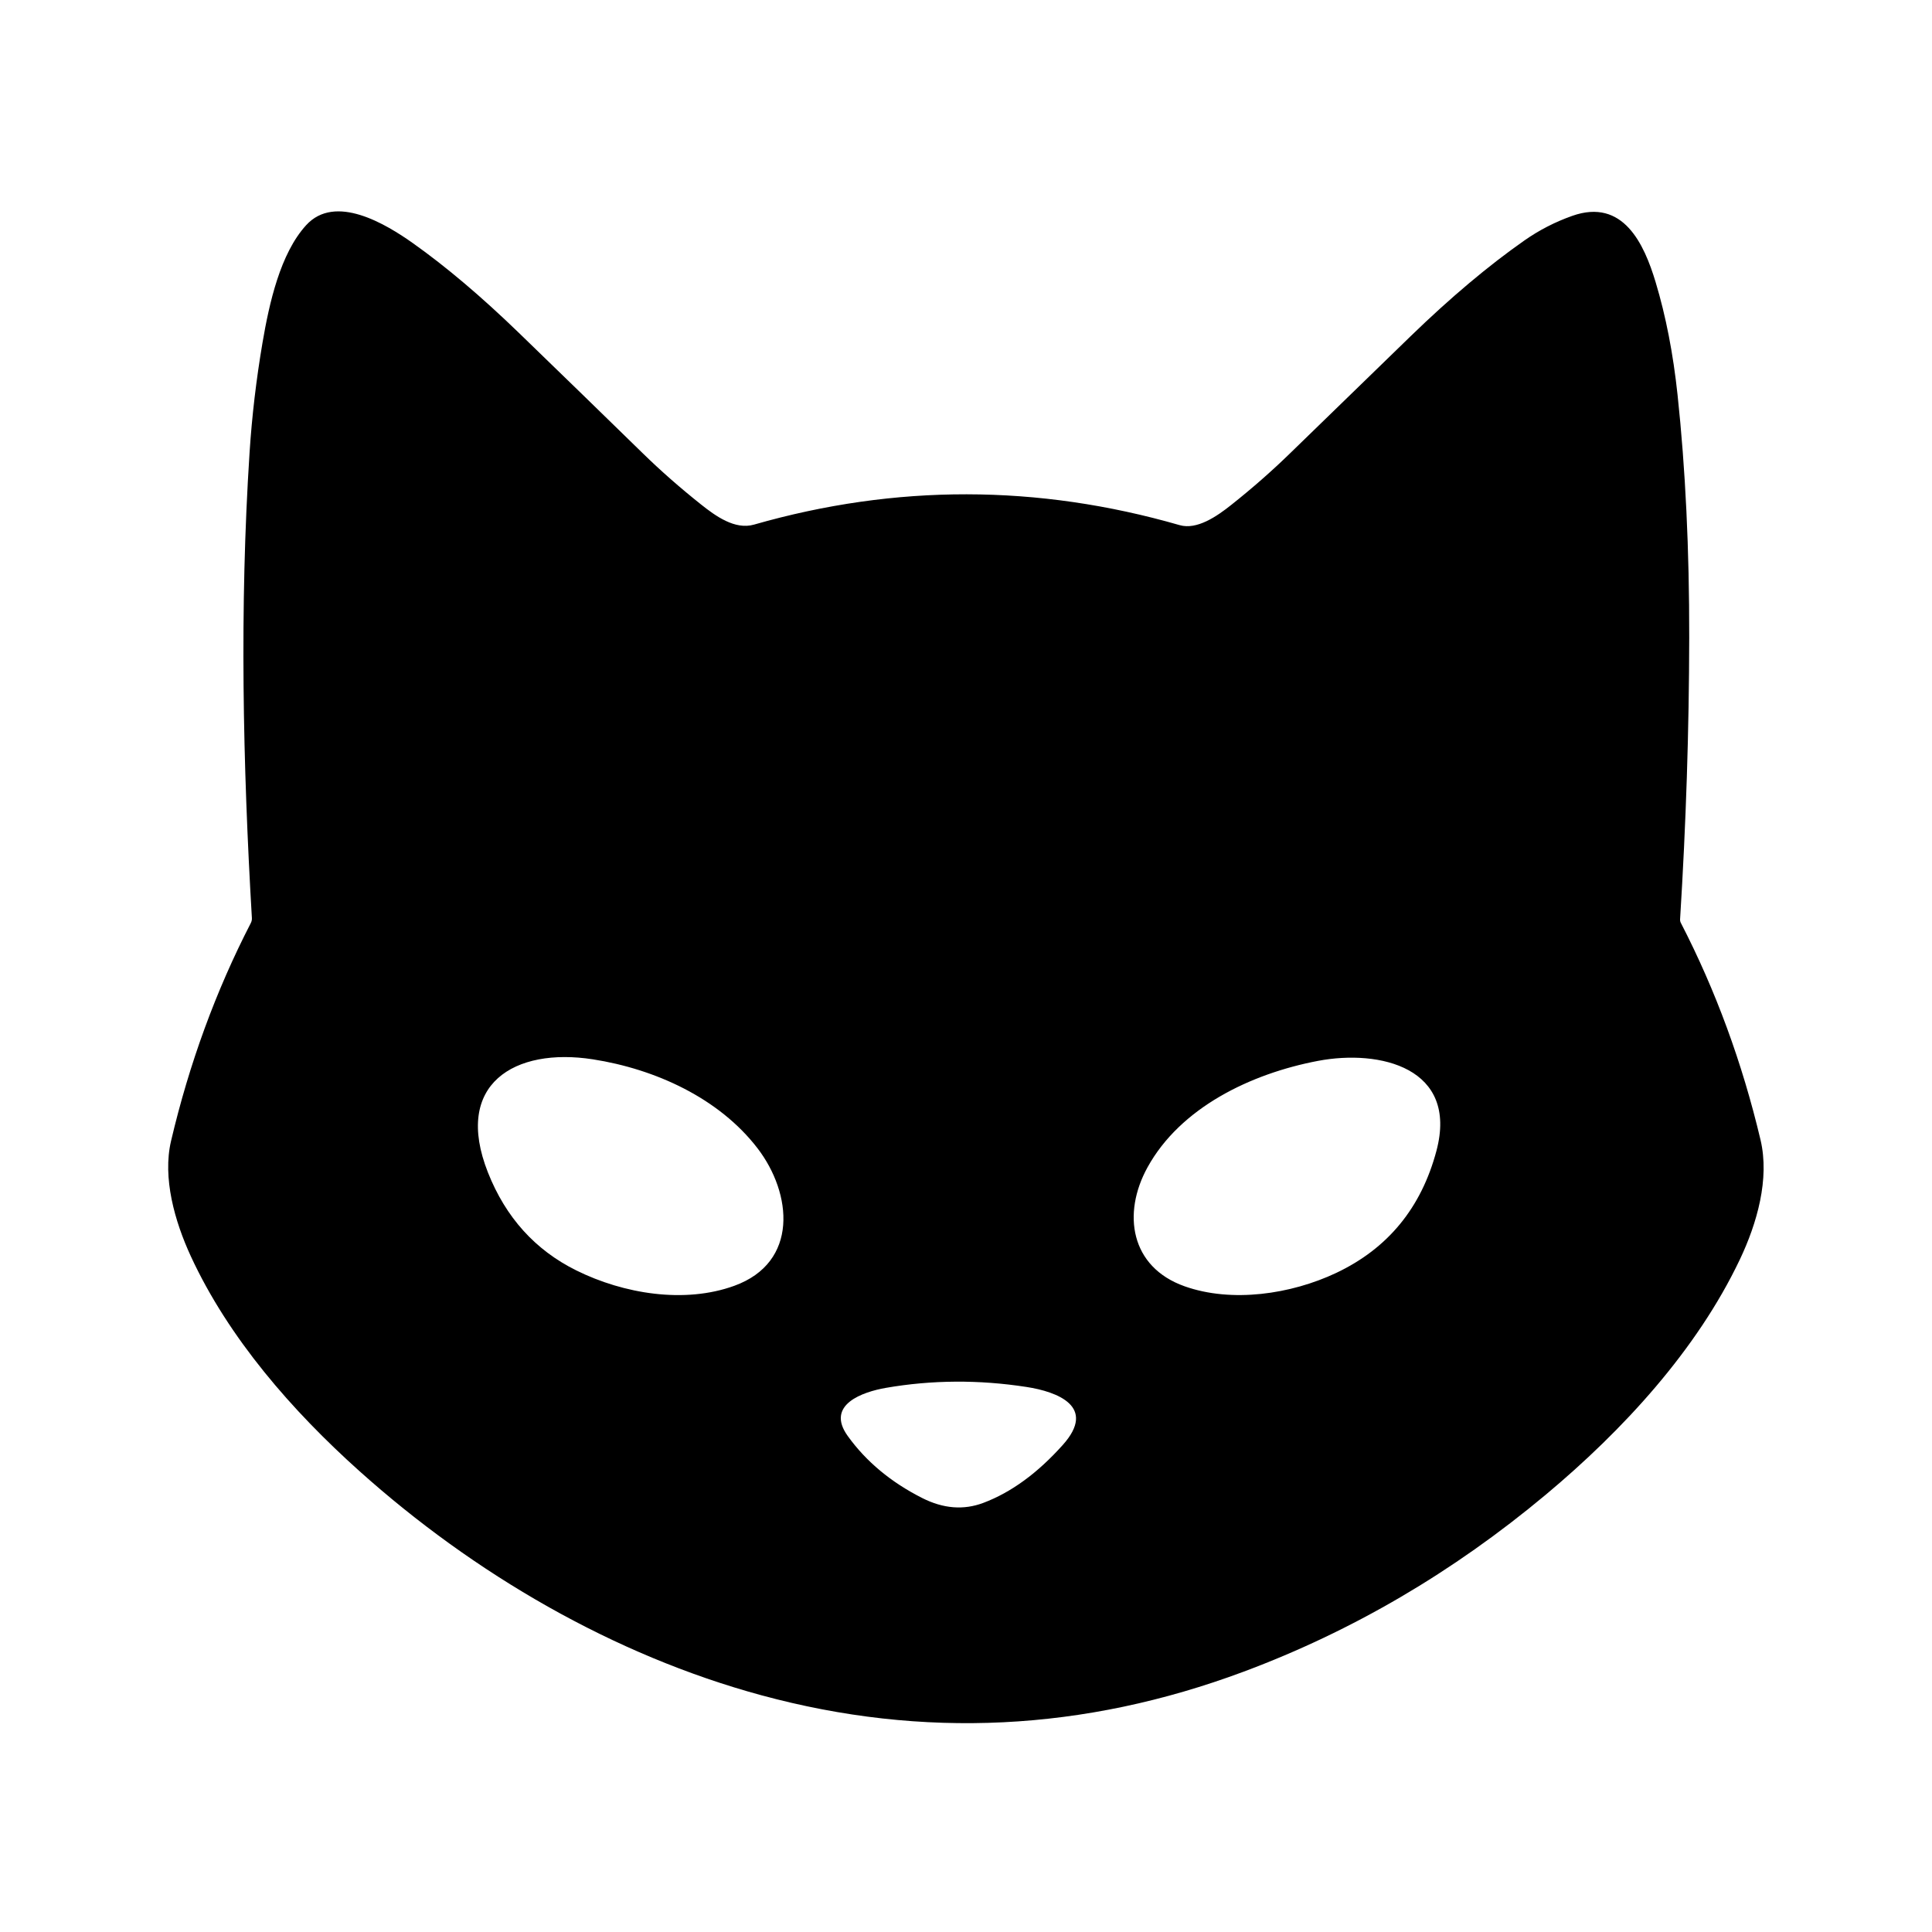
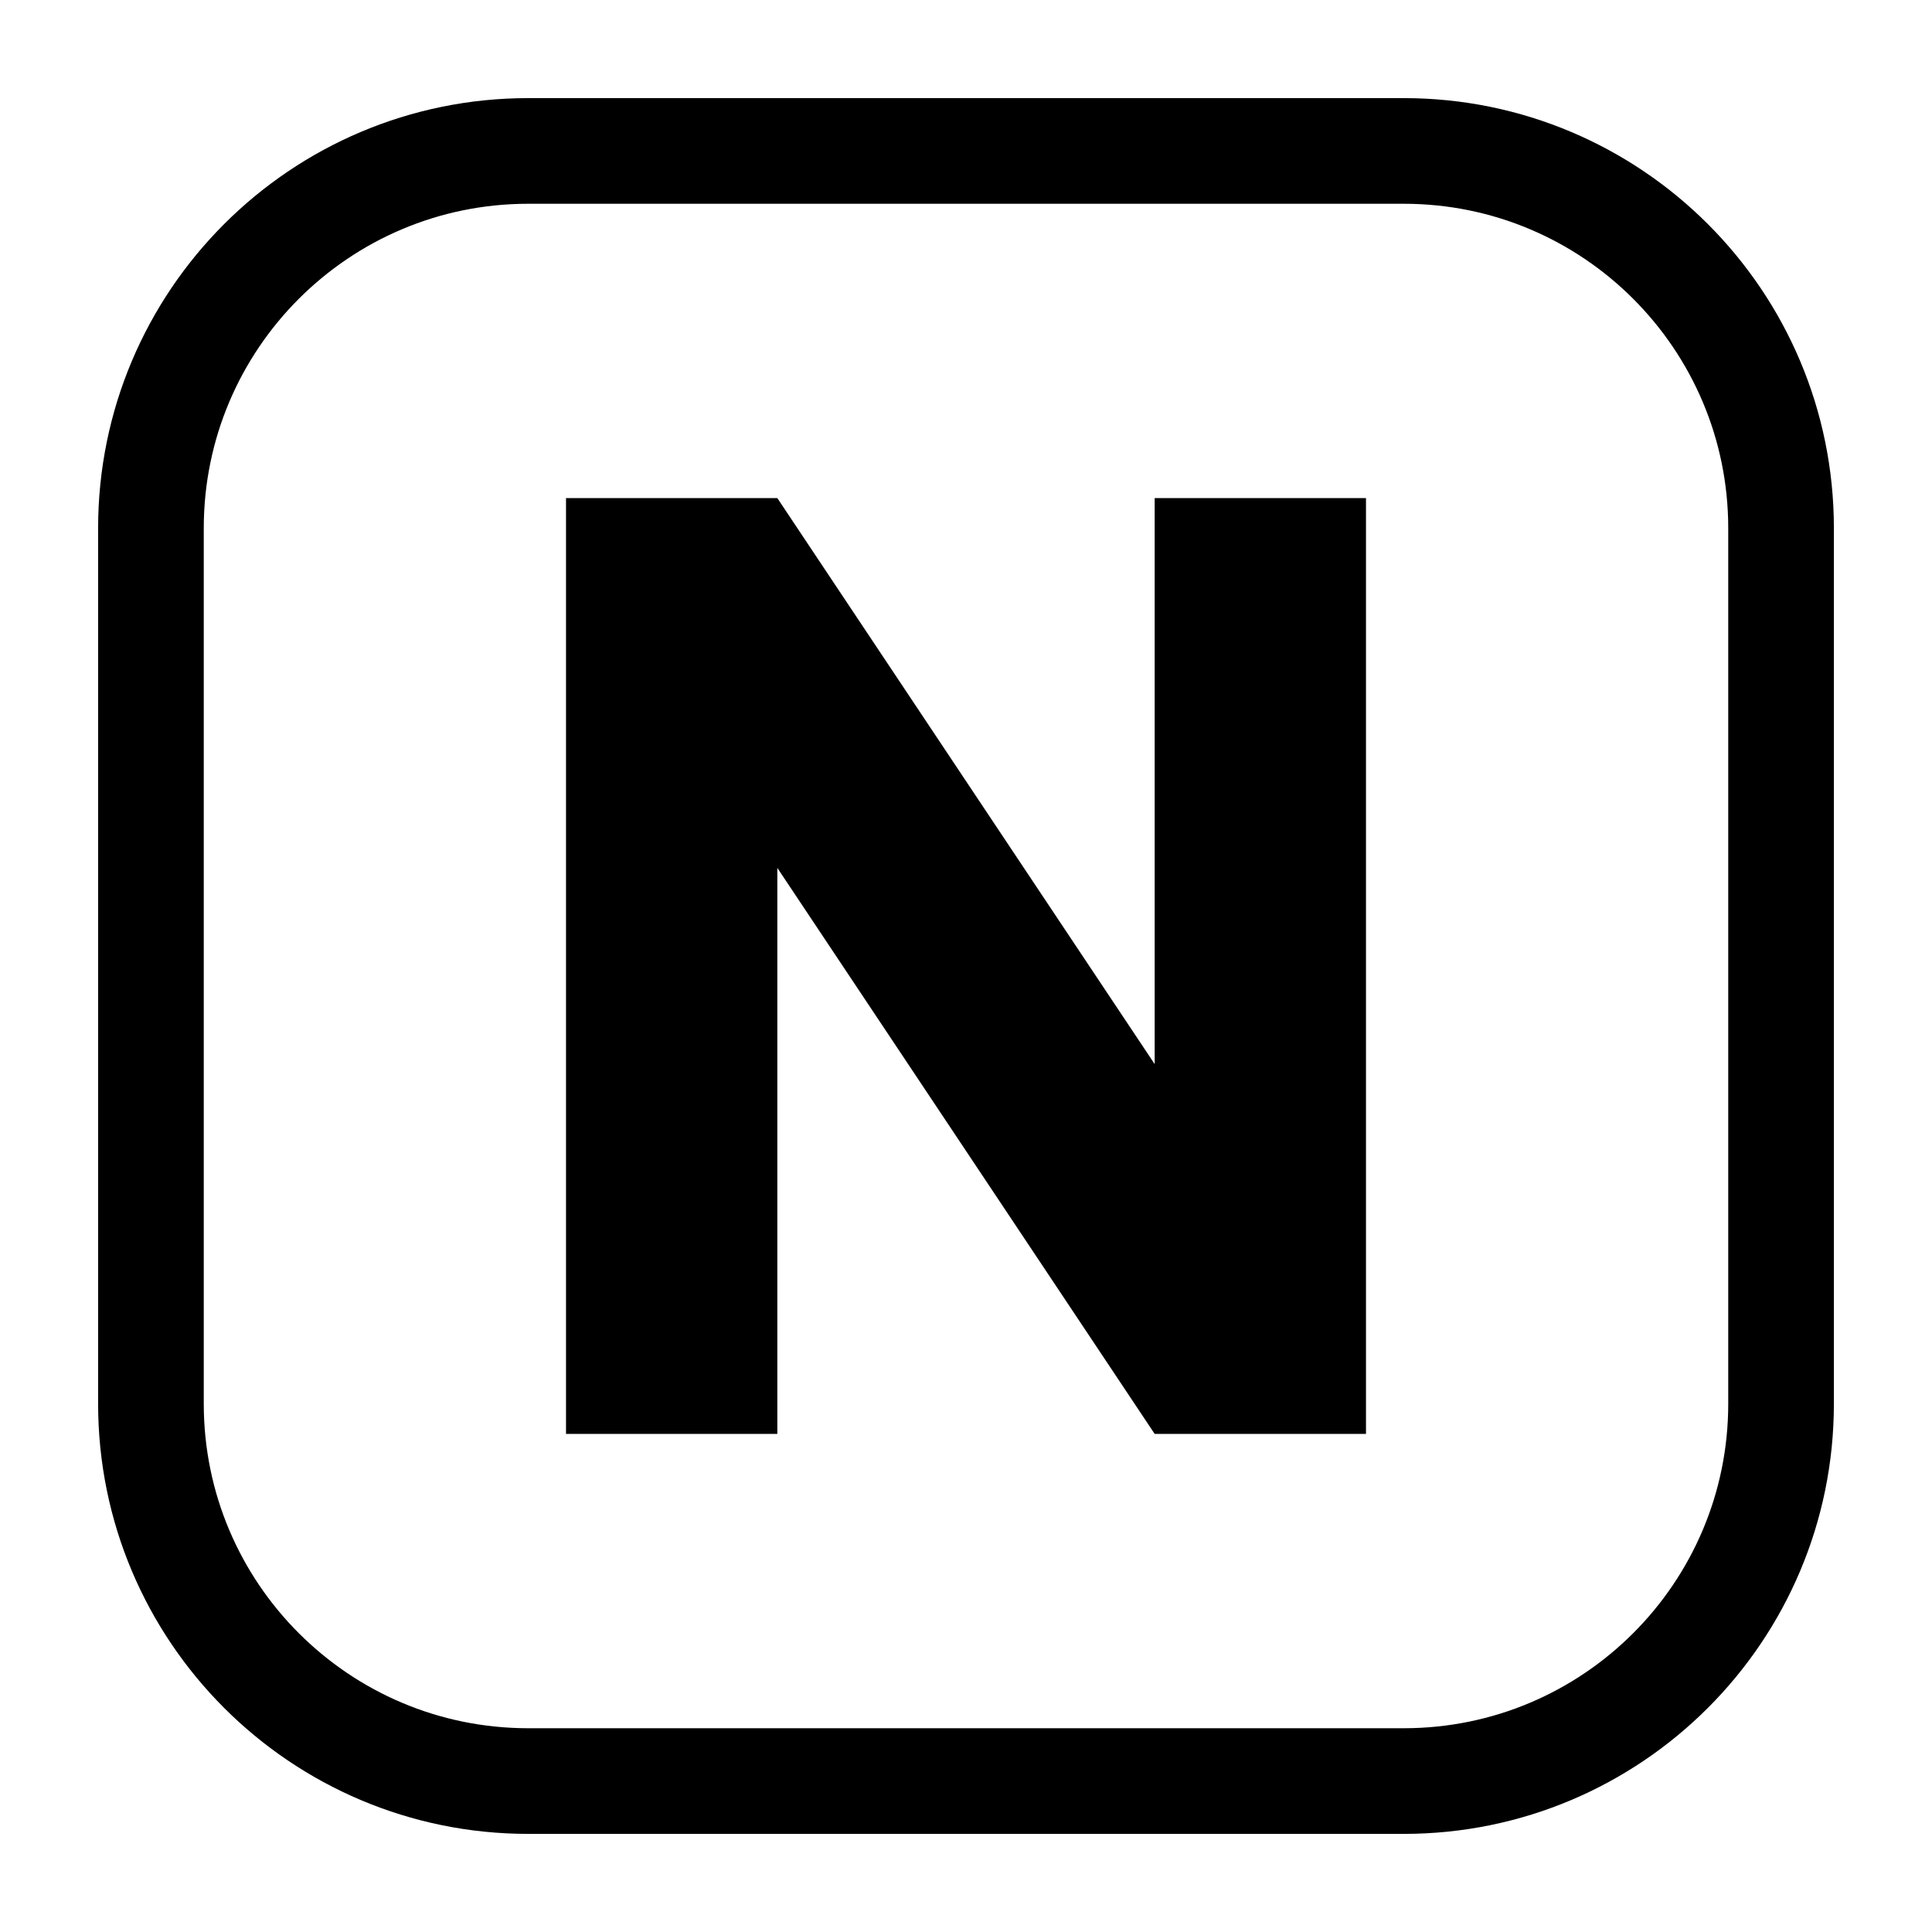
- <svg xmlns="http://www.w3.org/2000/svg" version="1.1" viewBox="0.00 0.00 512.00 512.00" width="512.00" height="512.00">
-   <path fill="#000000" d="   M 66.75 243.26   C 64.36 202.61 63.47 160.98 66.14 119.90   Q 67.07 105.54 69.56 90.86   C 71.35 80.37 74.26 67.20 81.13 59.68   C 88.86 51.20 102.34 59.42 109.45 64.46   Q 122.61 73.79 137.56 88.26   Q 154.16 104.32 170.37 120.15   Q 177.39 127.01 185.78 133.69   C 189.58 136.71 194.75 140.48 199.81 139.03   Q 256.12 122.89 312.63 139.17   C 317.17 140.47 322.43 136.89 326.29 133.81   Q 334.64 127.18 341.86 120.15   Q 358.44 104.02 373.87 89.06   Q 389.67 73.75 403.99 63.72   Q 409.86 59.61 416.68 57.20   C 430.17 52.45 435.71 64.65 438.76 74.78   Q 442.82 88.24 444.57 104.64   Q 447.71 133.95 447.66 168.99   Q 447.61 205.59 445.24 243.61   Q 445.21 244.12 445.44 244.57   Q 459.30 271.43 466.56 302.09   C 469.00 312.41 465.64 324.20 461.06 333.82   C 449.65 357.80 430.14 378.99 409.62 396.13   Q 372.77 426.90 329.61 443.00   Q 266.07 466.70 201.80 449.27   C 162.55 438.62 125.61 417.06 95.28 389.88   C 77.45 373.90 60.60 354.63 50.57 332.92   C 46.30 323.66 43.03 312.16 45.33 302.37   Q 52.57 271.58 66.46 244.63   Q 66.80 243.98 66.75 243.26   Z   M 129.31 310.72   Q 136.38 328.58 152.74 336.68   C 165.31 342.91 181.44 345.53 194.60 340.75   C 211.72 334.54 209.96 316.29 200.74 304.29   C 190.53 291.00 173.63 283.30 157.10 280.73   C 136.41 277.52 120.03 287.25 129.31 310.72   Z   M 304.10 309.36   C 297.35 321.61 299.56 335.79 313.93 340.88   C 326.42 345.31 342.09 343.01 354.08 337.35   Q 374.66 327.63 380.68 304.95   C 386.50 282.97 365.69 278.03 349.30 281.14   C 331.39 284.54 312.80 293.56 304.10 309.36   Z   M 244.39 396.99   Q 252.76 401.23 260.59 398.28   Q 271.64 394.13 281.68 382.89   C 290.72 372.77 280.23 368.82 272.04 367.56   Q 253.06 364.63 234.76 367.80   C 228.71 368.85 218.66 372.23 224.67 380.57   Q 231.98 390.72 244.39 396.99   Z" />
+ <svg xmlns="http://www.w3.org/2000/svg" viewBox="0 0 512 512" width="512" height="512">
+   <rect x="40" y="40" width="432" height="432" rx="100" fill="none" stroke="#000000" stroke-width="28" />
+   <path d="M150 380 V132 h56 l100 150 V132 h56 v248 h-56 L206 230 V380 Z" fill="#000000" />
</svg>
